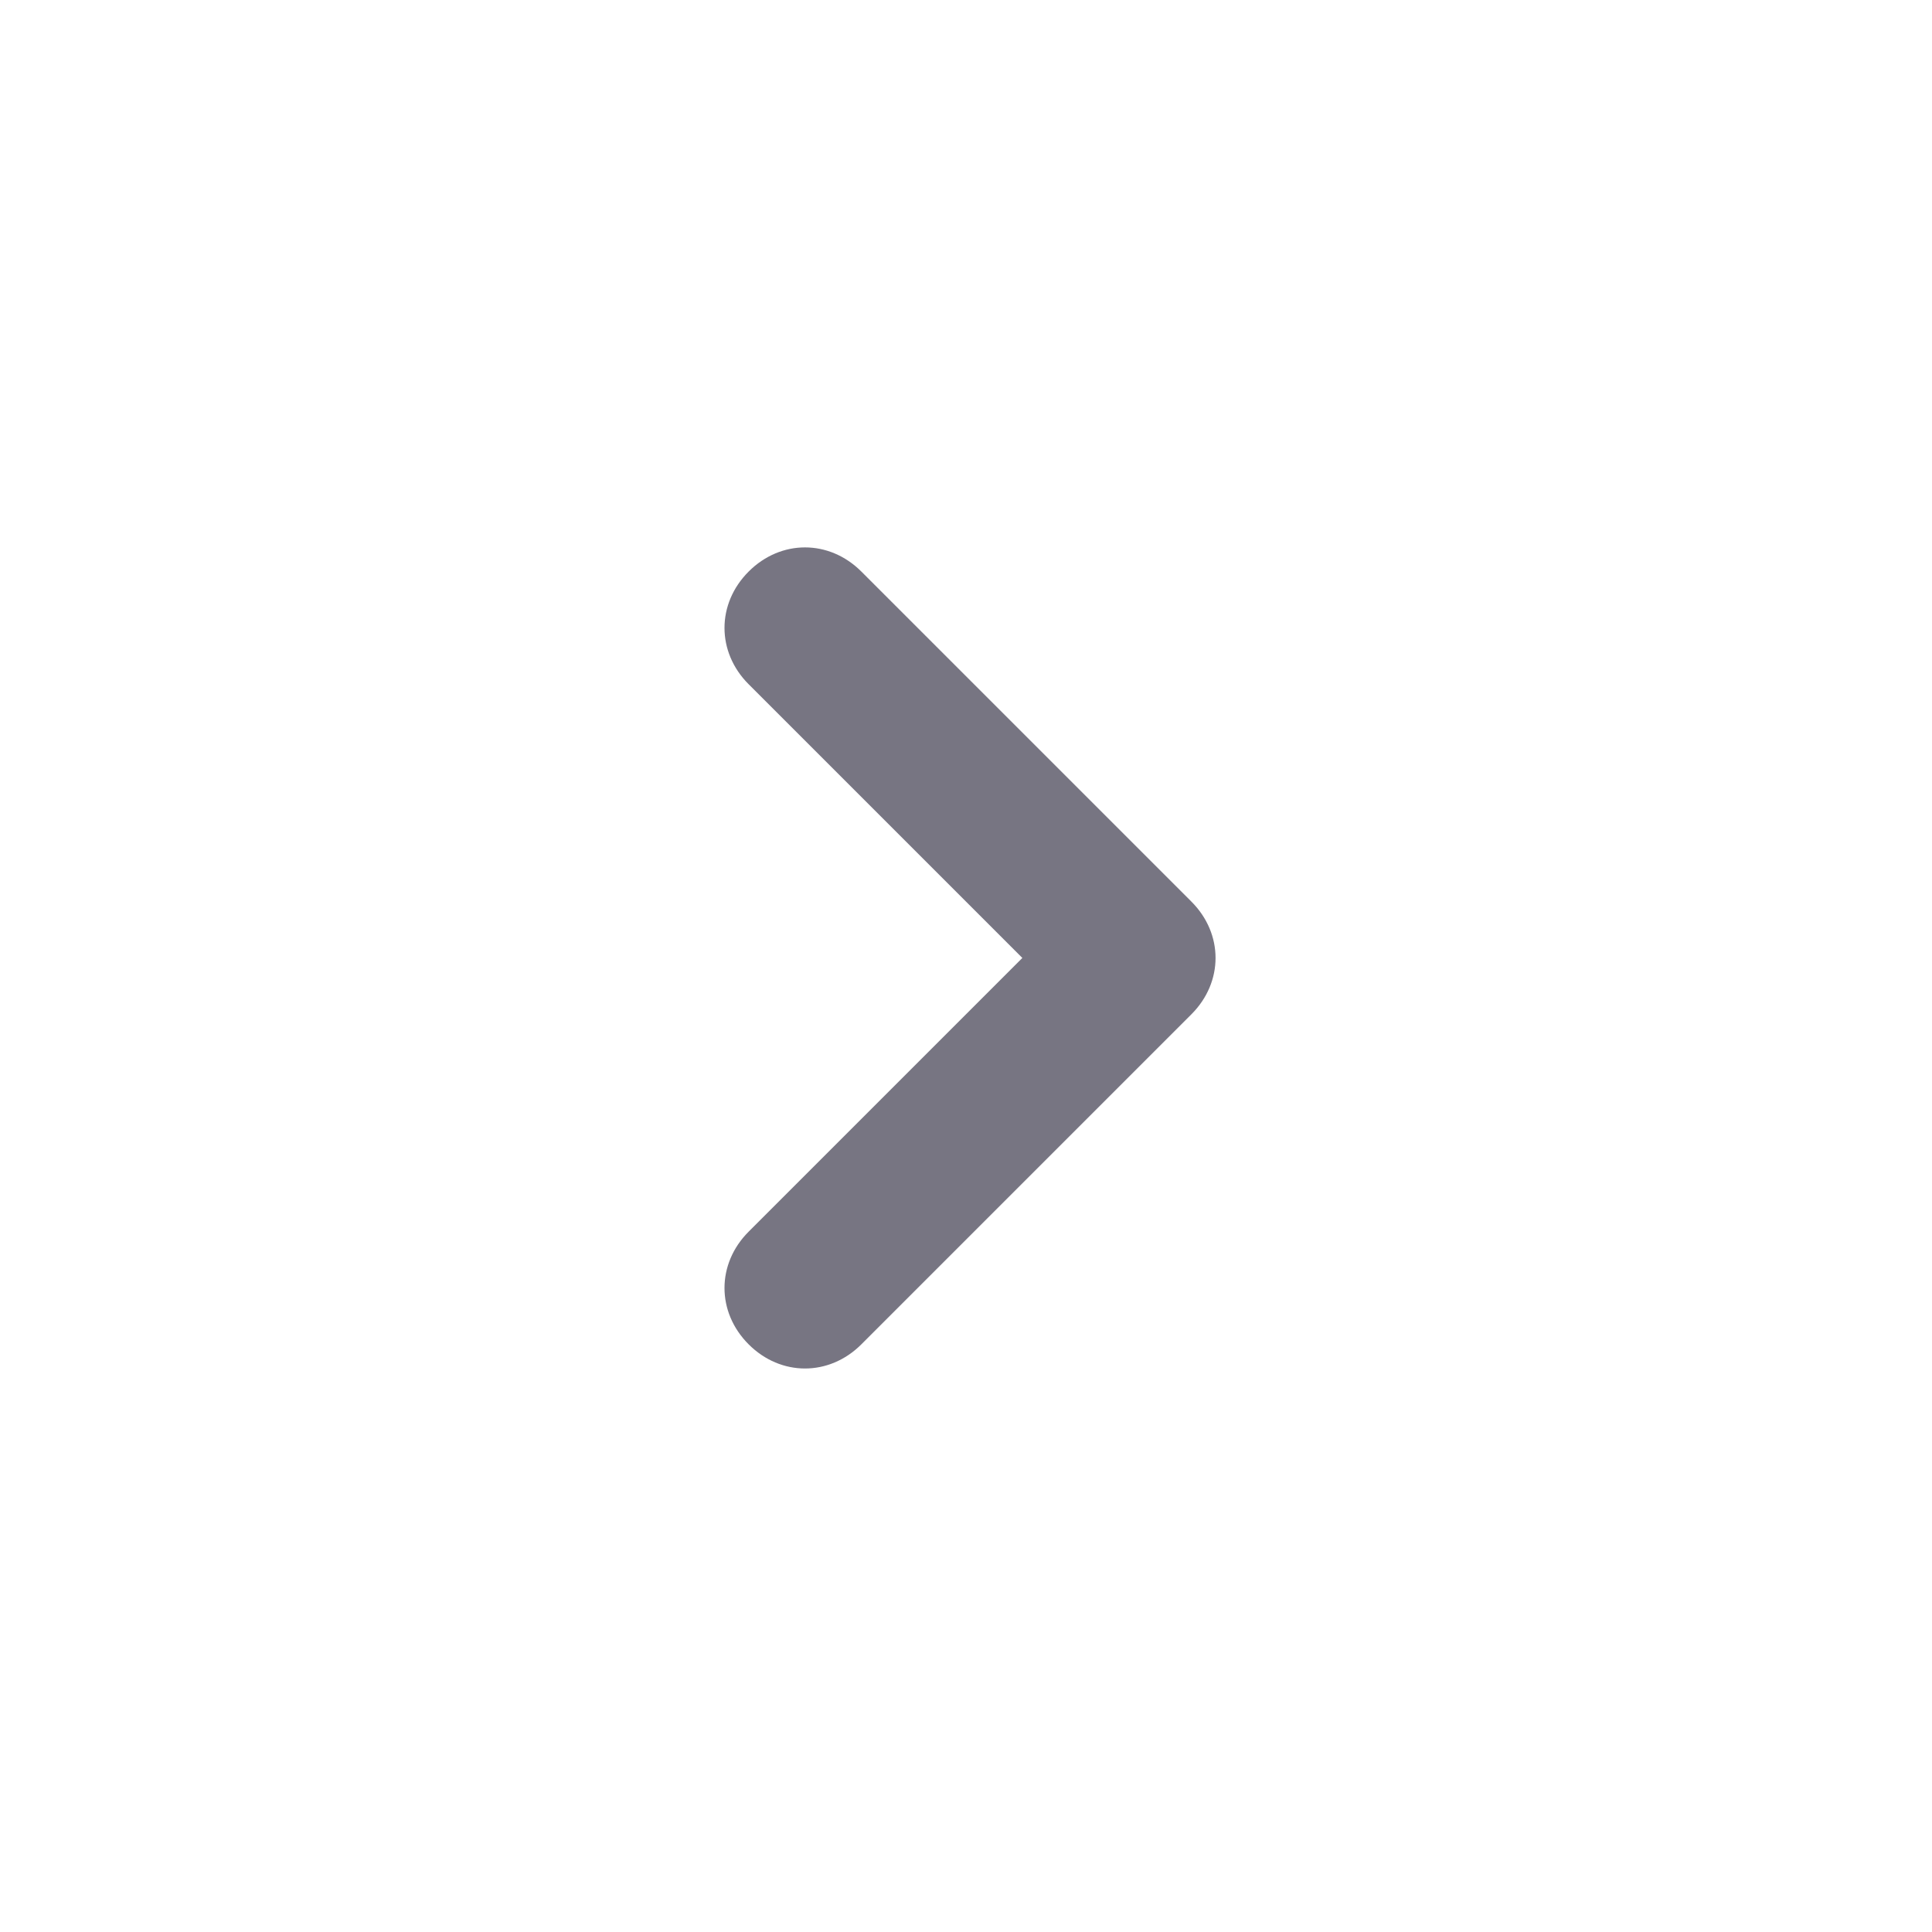
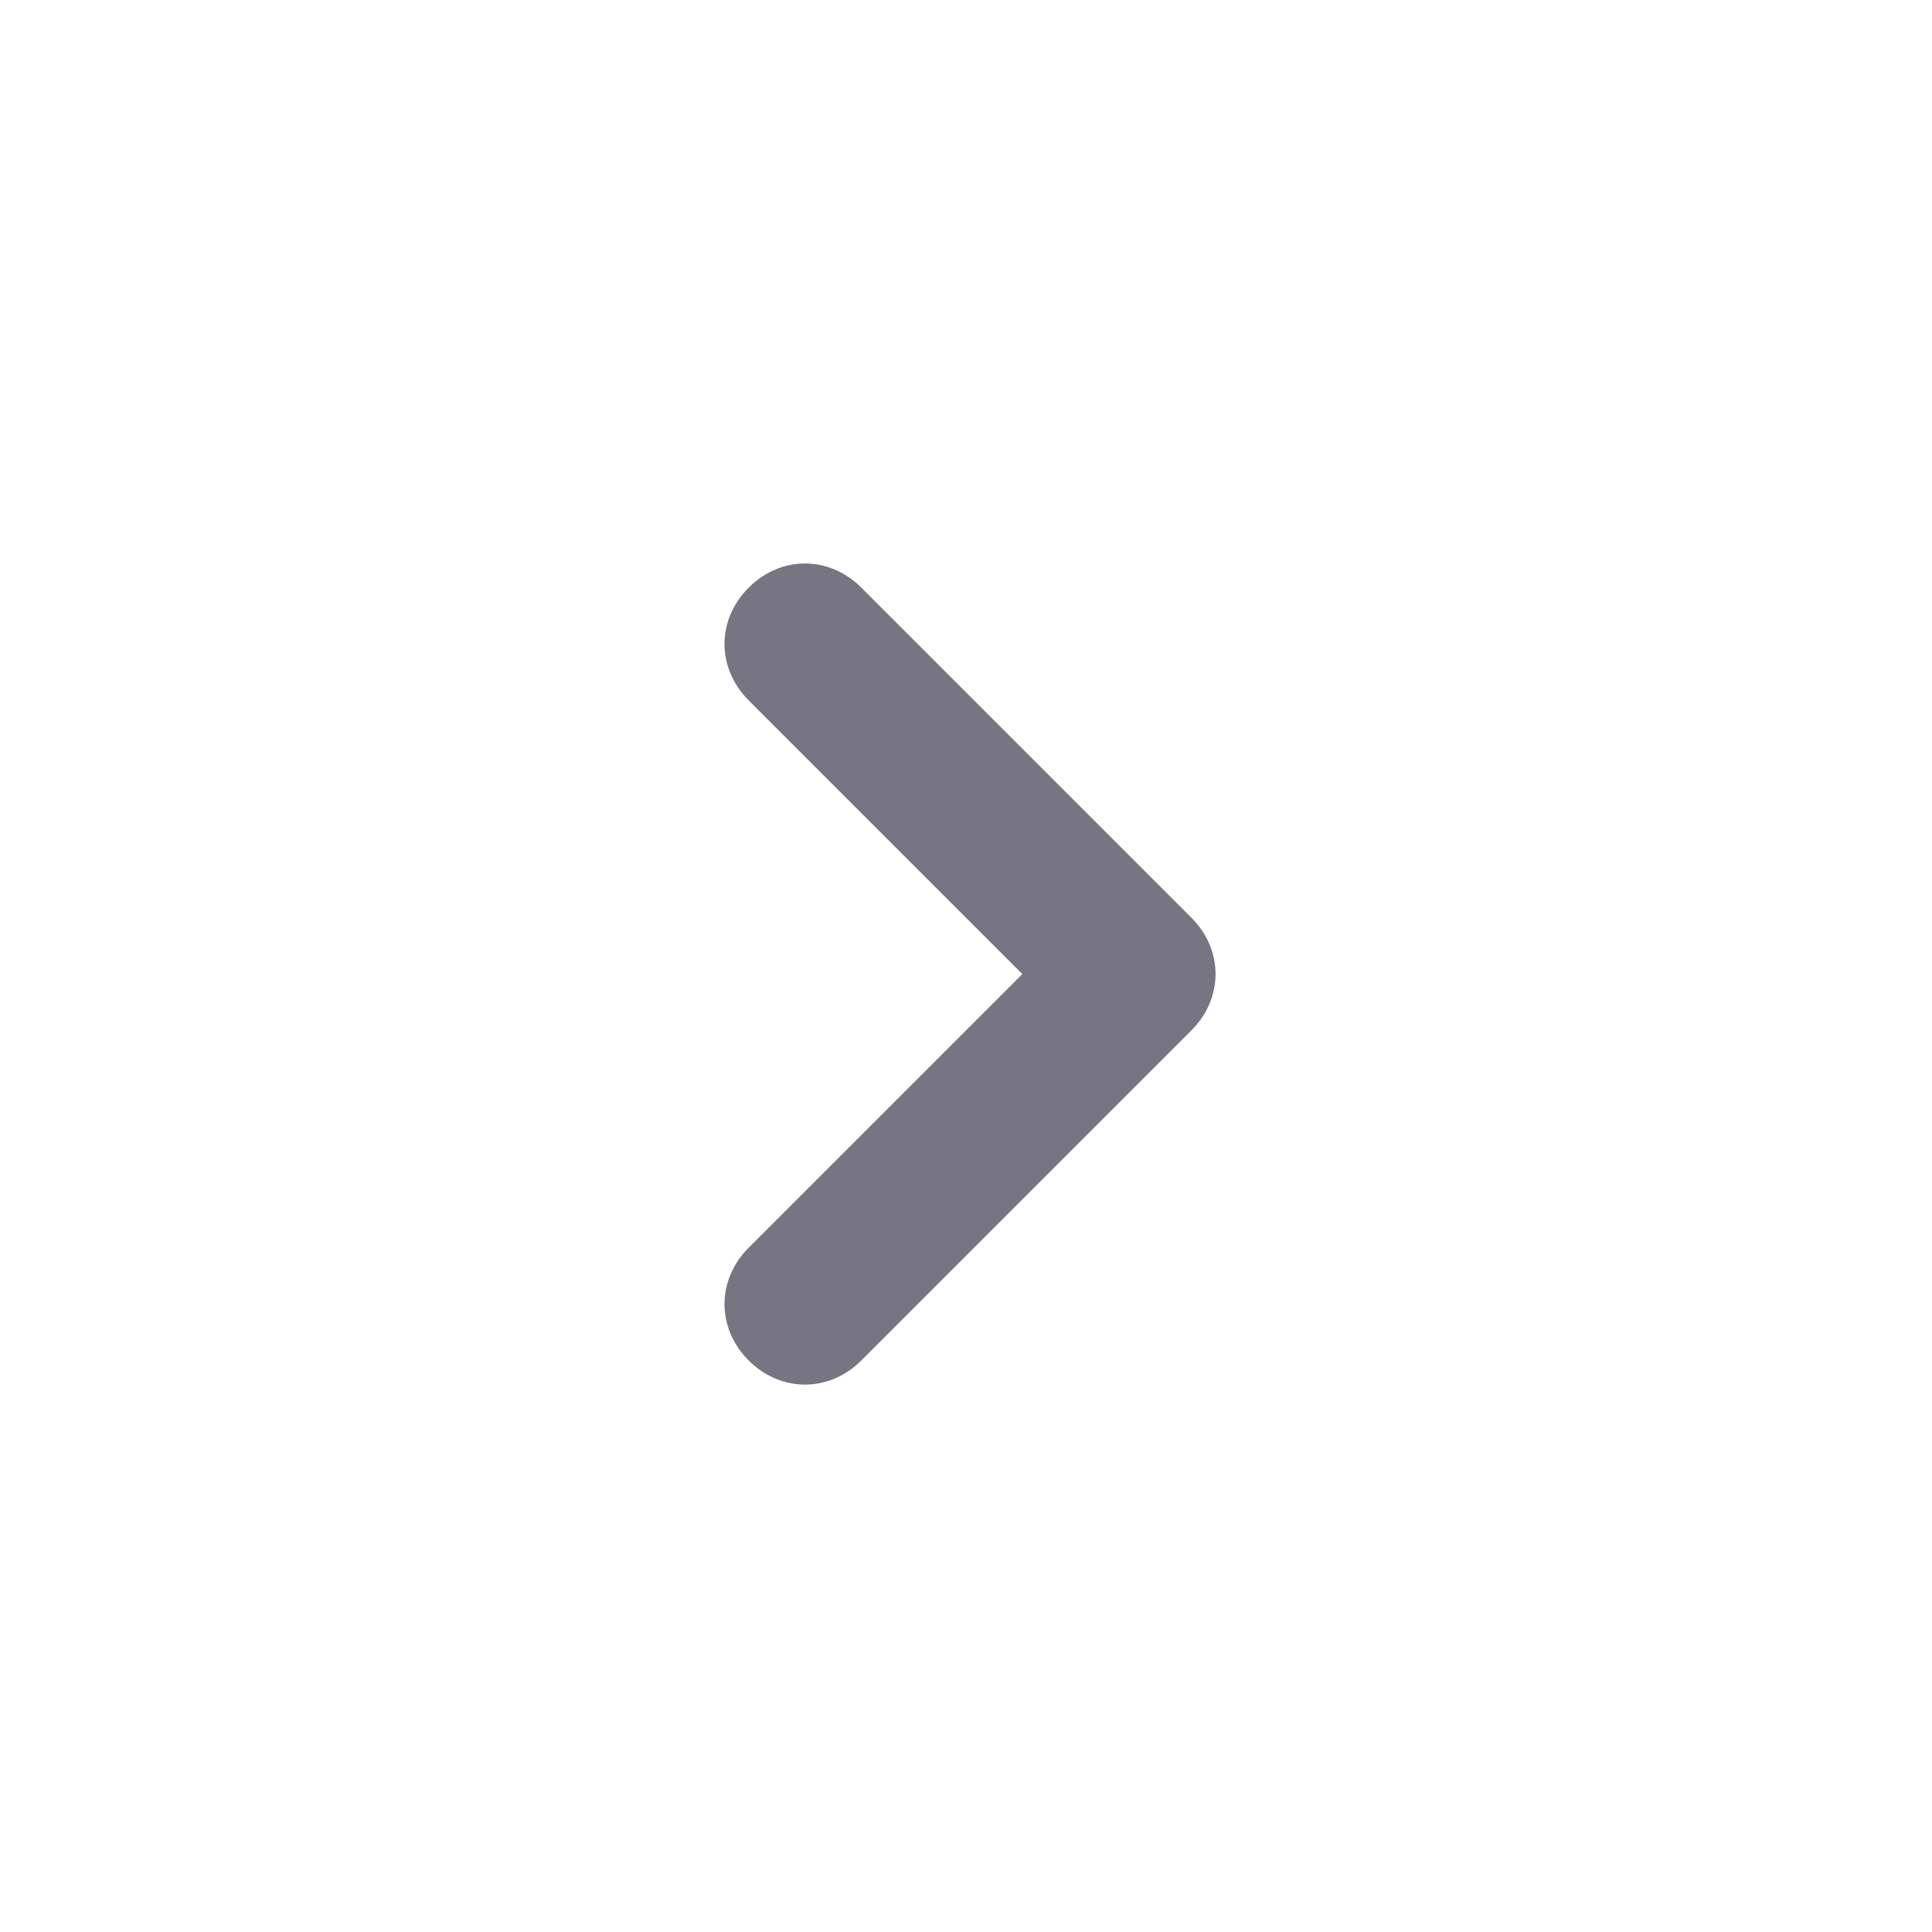
<svg xmlns="http://www.w3.org/2000/svg" version="1.1" id="Ebene_1" x="0px" y="0px" viewBox="0 0 24 24" style="enable-background:new 0 0 24 24;" xml:space="preserve">
  <style type="text/css">
	.st0{fill:#777582;}
</style>
-   <path class="st0" d="M10.7,16.7l4.1-4.1c0.4-0.4,0.4-1,0-1.4l-4.1-4.1c-0.4-0.4-1-0.4-1.4,0s-0.4,1,0,1.4l3.4,3.4l-3.4,3.4  c-0.4,0.4-0.4,1,0,1.4C9.7,17.1,10.3,17.1,10.7,16.7z" />
+   <path class="st0" d="M9.3,7.3c-0.4,0.4-0.4,1,0,1.4l3.4,3.4l-3.4,3.4c-0.4,0.4-0.4,1,0,1.4c0.4,0.4,1,0.4,1.4,0l4.1-4.1  c0.4-0.4,0.4-1,0-1.4l-4.1-4.1C10.3,6.9,9.7,6.9,9.3,7.3z" />
</svg>
